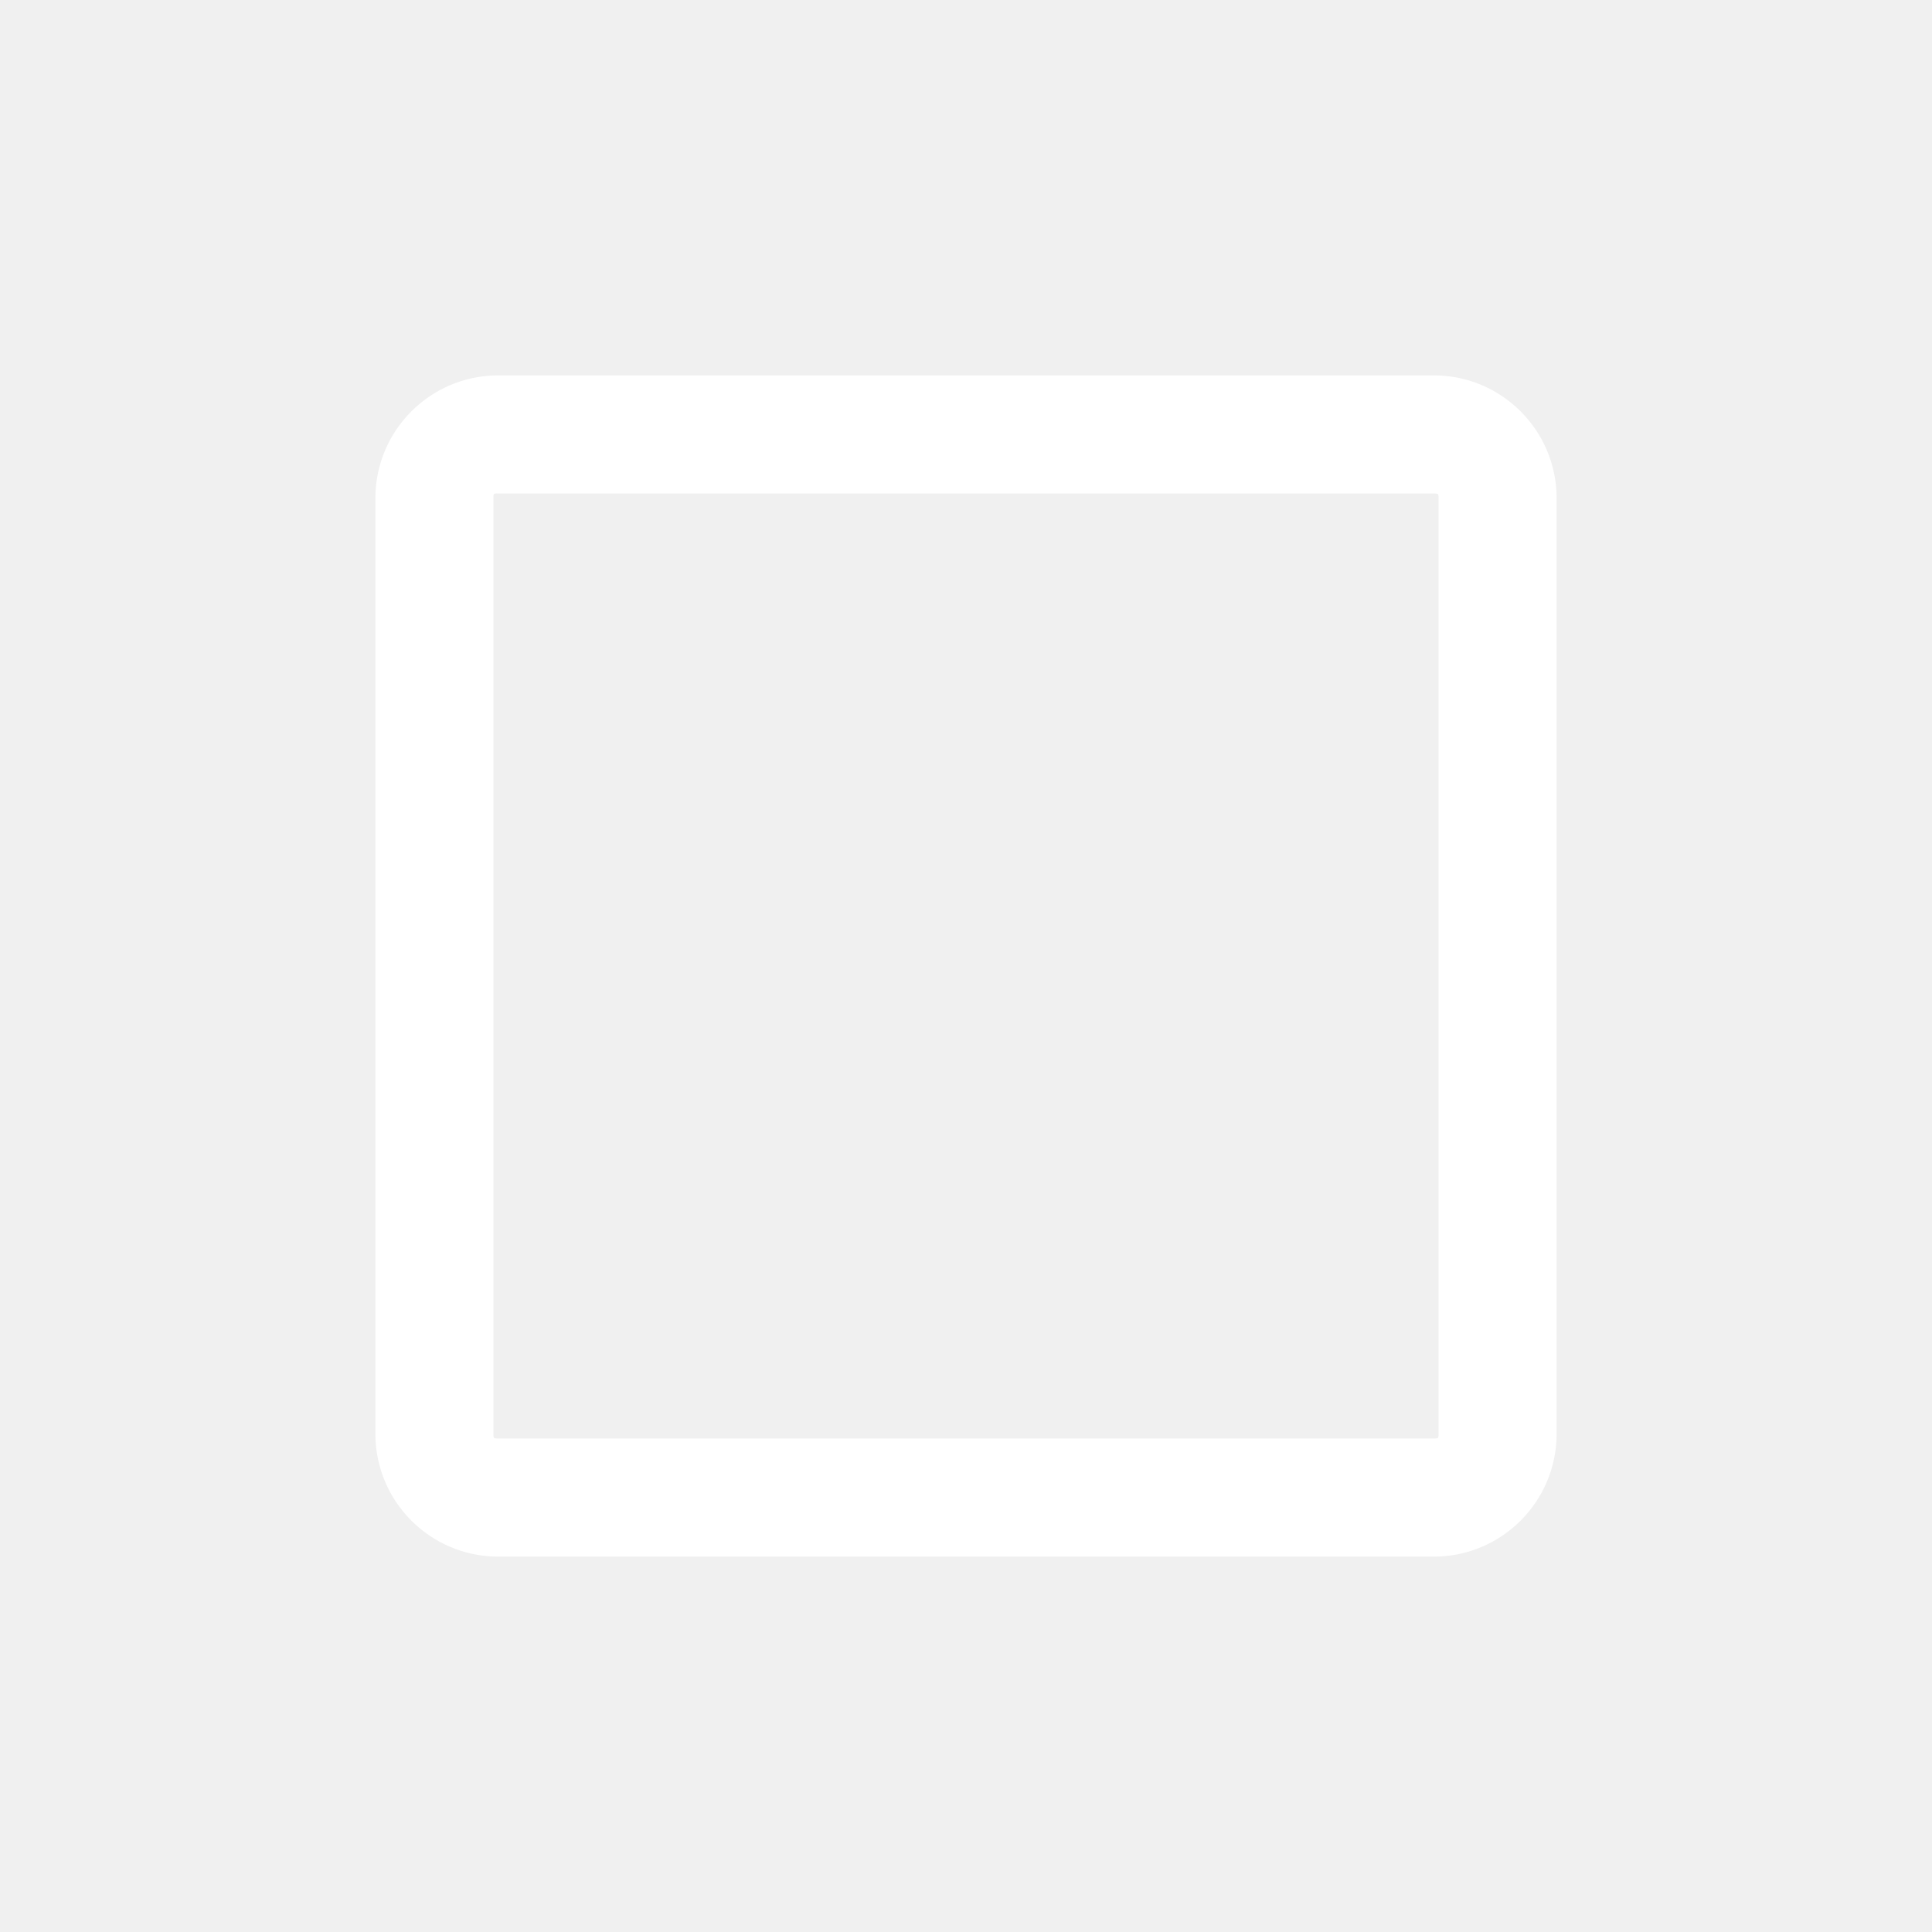
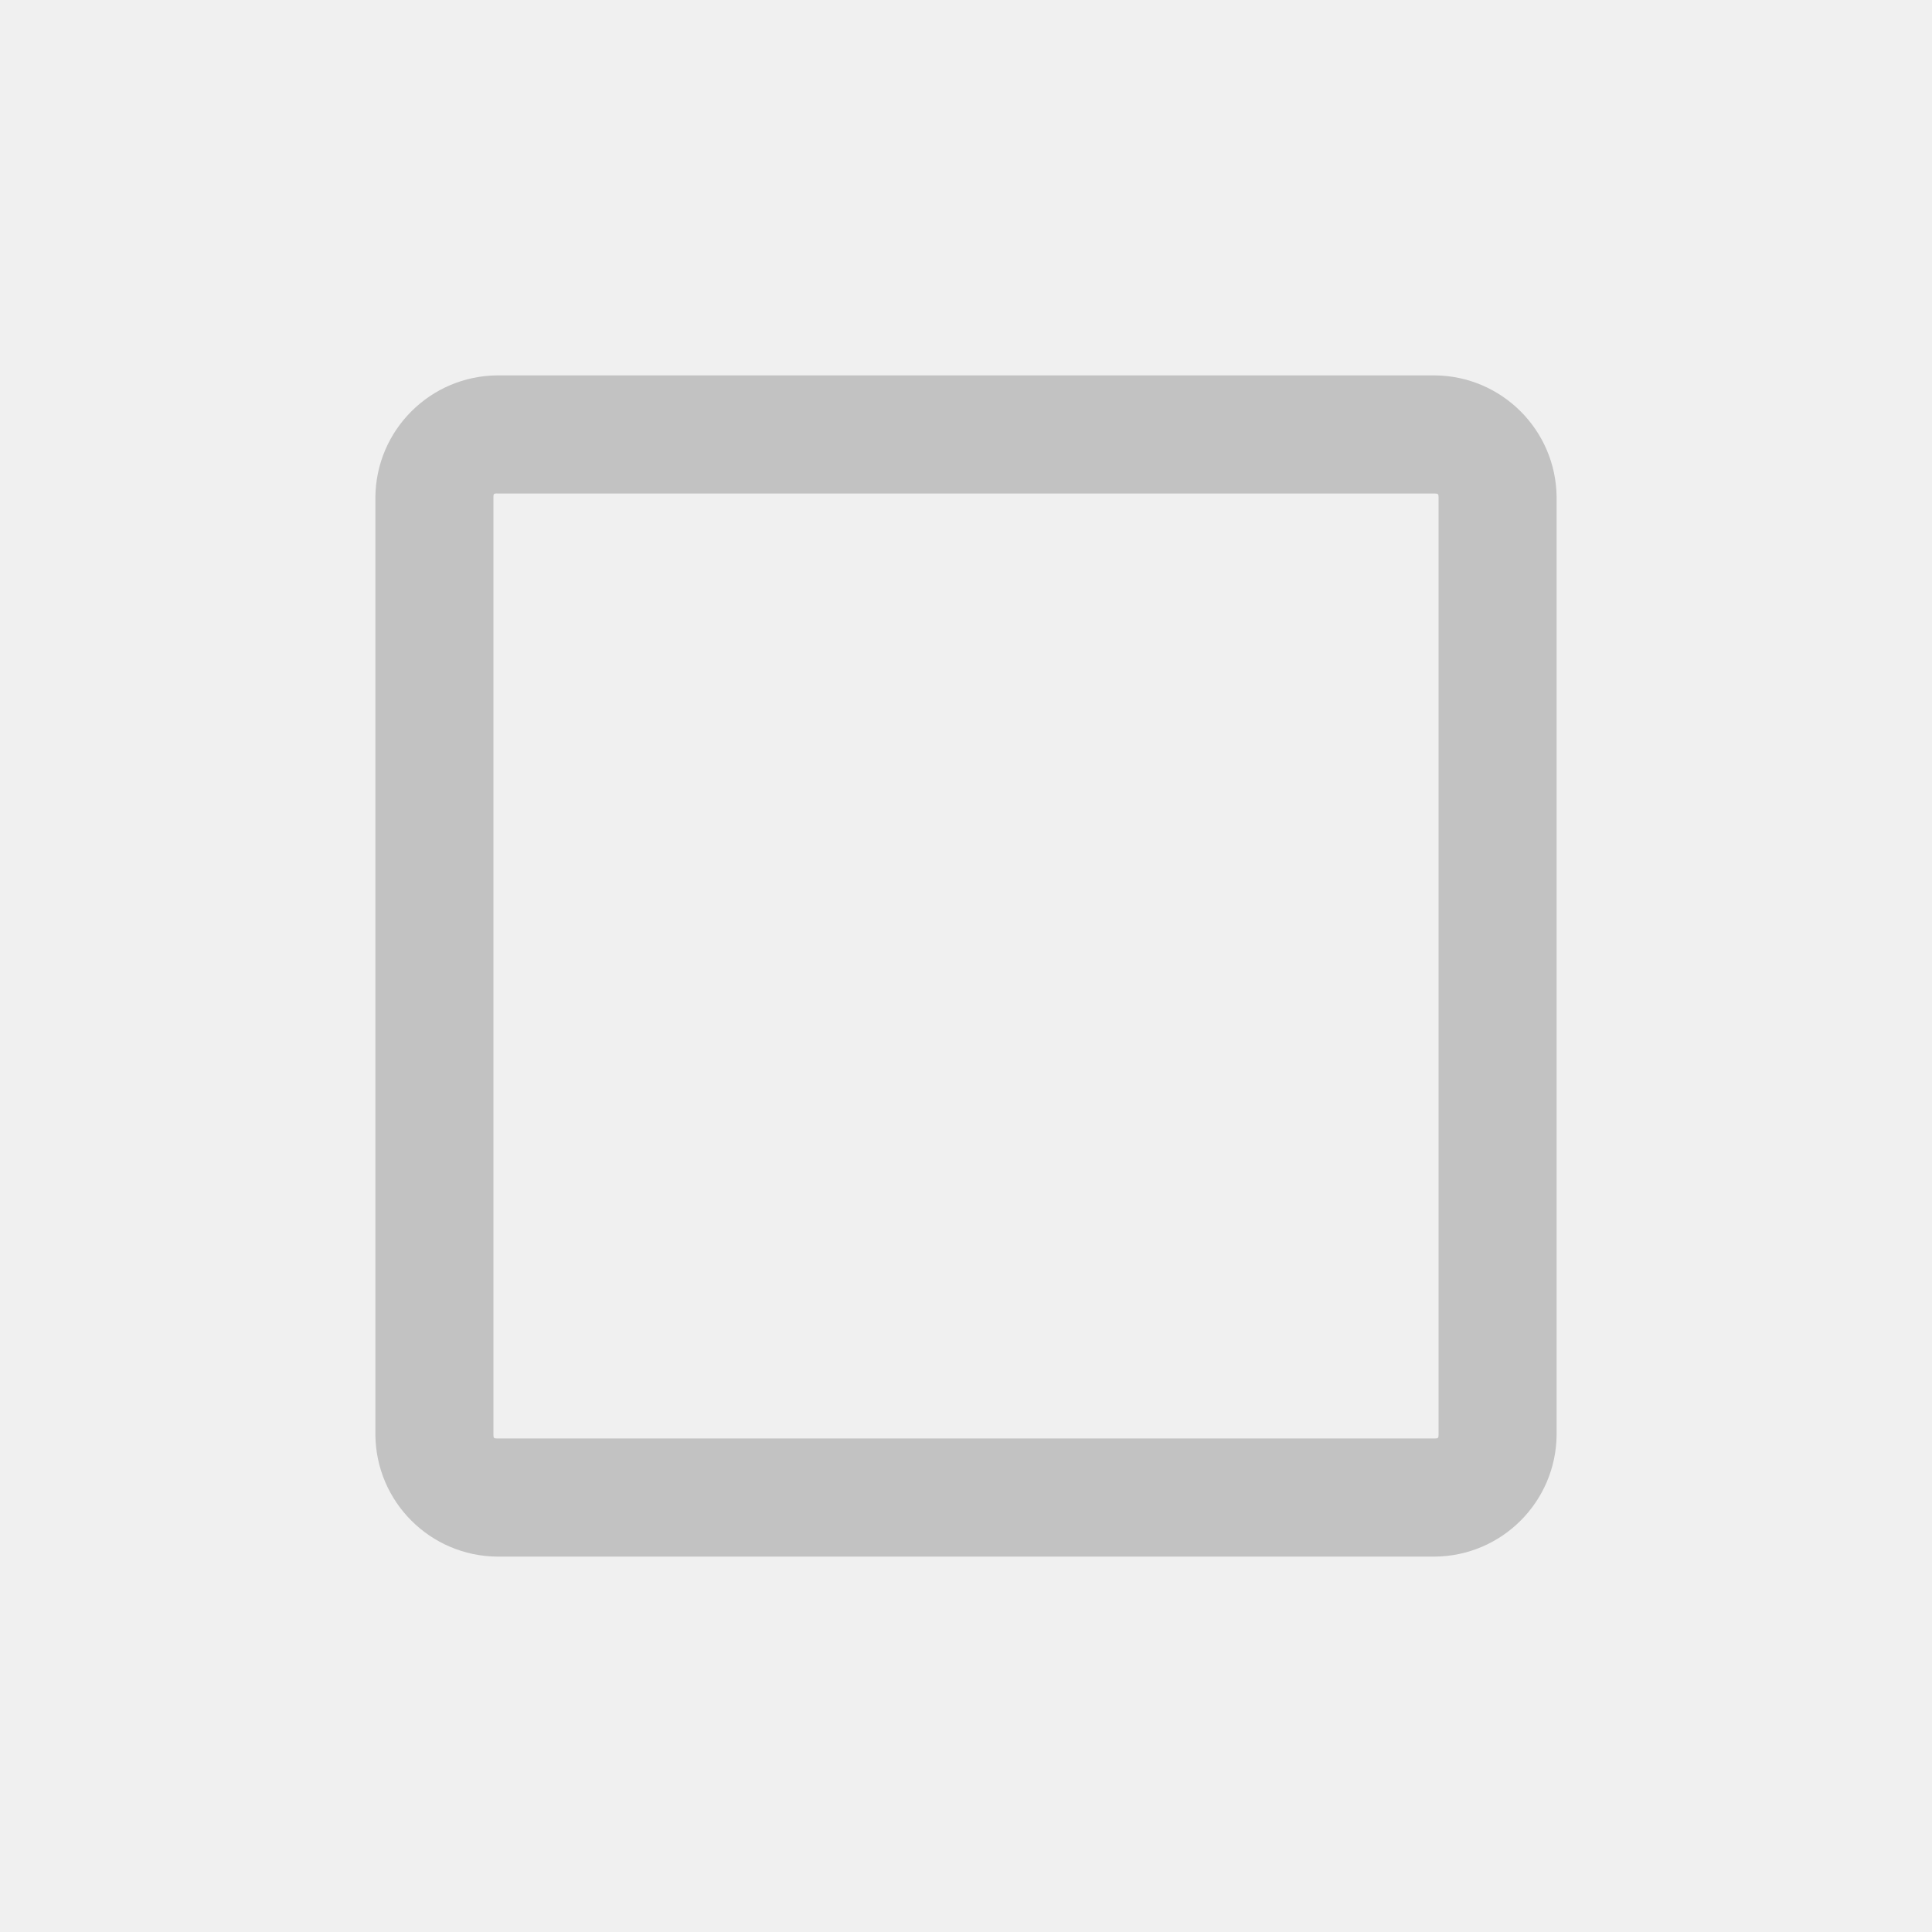
<svg xmlns="http://www.w3.org/2000/svg" viewBox="0 0 20 20" xml:space="preserve" version="1.1" id="svg1">
  <defs id="defs1" />
-   <path fill="#ffffff" d="M 5.147,3.886 A 1.272,1.272 0 0 0 3.886,5.147 v 9.707 A 1.272,1.272 0 0 0 5.147,16.114 h 9.707 A 1.272,1.272 0 0 0 16.114,14.853 V 5.145 A 1.272,1.272 0 0 0 14.853,3.886 Z m 0,1.223 h 9.707 c 0.032,0 0.038,0.006 0.038,0.038 v 9.707 c 0,0.032 -0.006,0.037 -0.038,0.037 H 5.145 c -0.032,0 -0.037,-0.005 -0.037,-0.037 V 5.145 c -0.001,-0.031 0.005,-0.037 0.037,-0.037 z" id="path1" style="stroke-width:1.223" />
+   <path fill="#c2c2c2" d="M 5.147,3.886 A 1.272,1.272 0 0 0 3.886,5.147 v 9.707 A 1.272,1.272 0 0 0 5.147,16.114 h 9.707 A 1.272,1.272 0 0 0 16.114,14.853 V 5.145 A 1.272,1.272 0 0 0 14.853,3.886 Z m 0,1.223 h 9.707 c 0.032,0 0.038,0.006 0.038,0.038 v 9.707 c 0,0.032 -0.006,0.037 -0.038,0.037 H 5.145 c -0.032,0 -0.037,-0.005 -0.037,-0.037 V 5.145 c -0.001,-0.031 0.005,-0.037 0.037,-0.037 z" id="path1" style="stroke-width:1.223" />
</svg>
